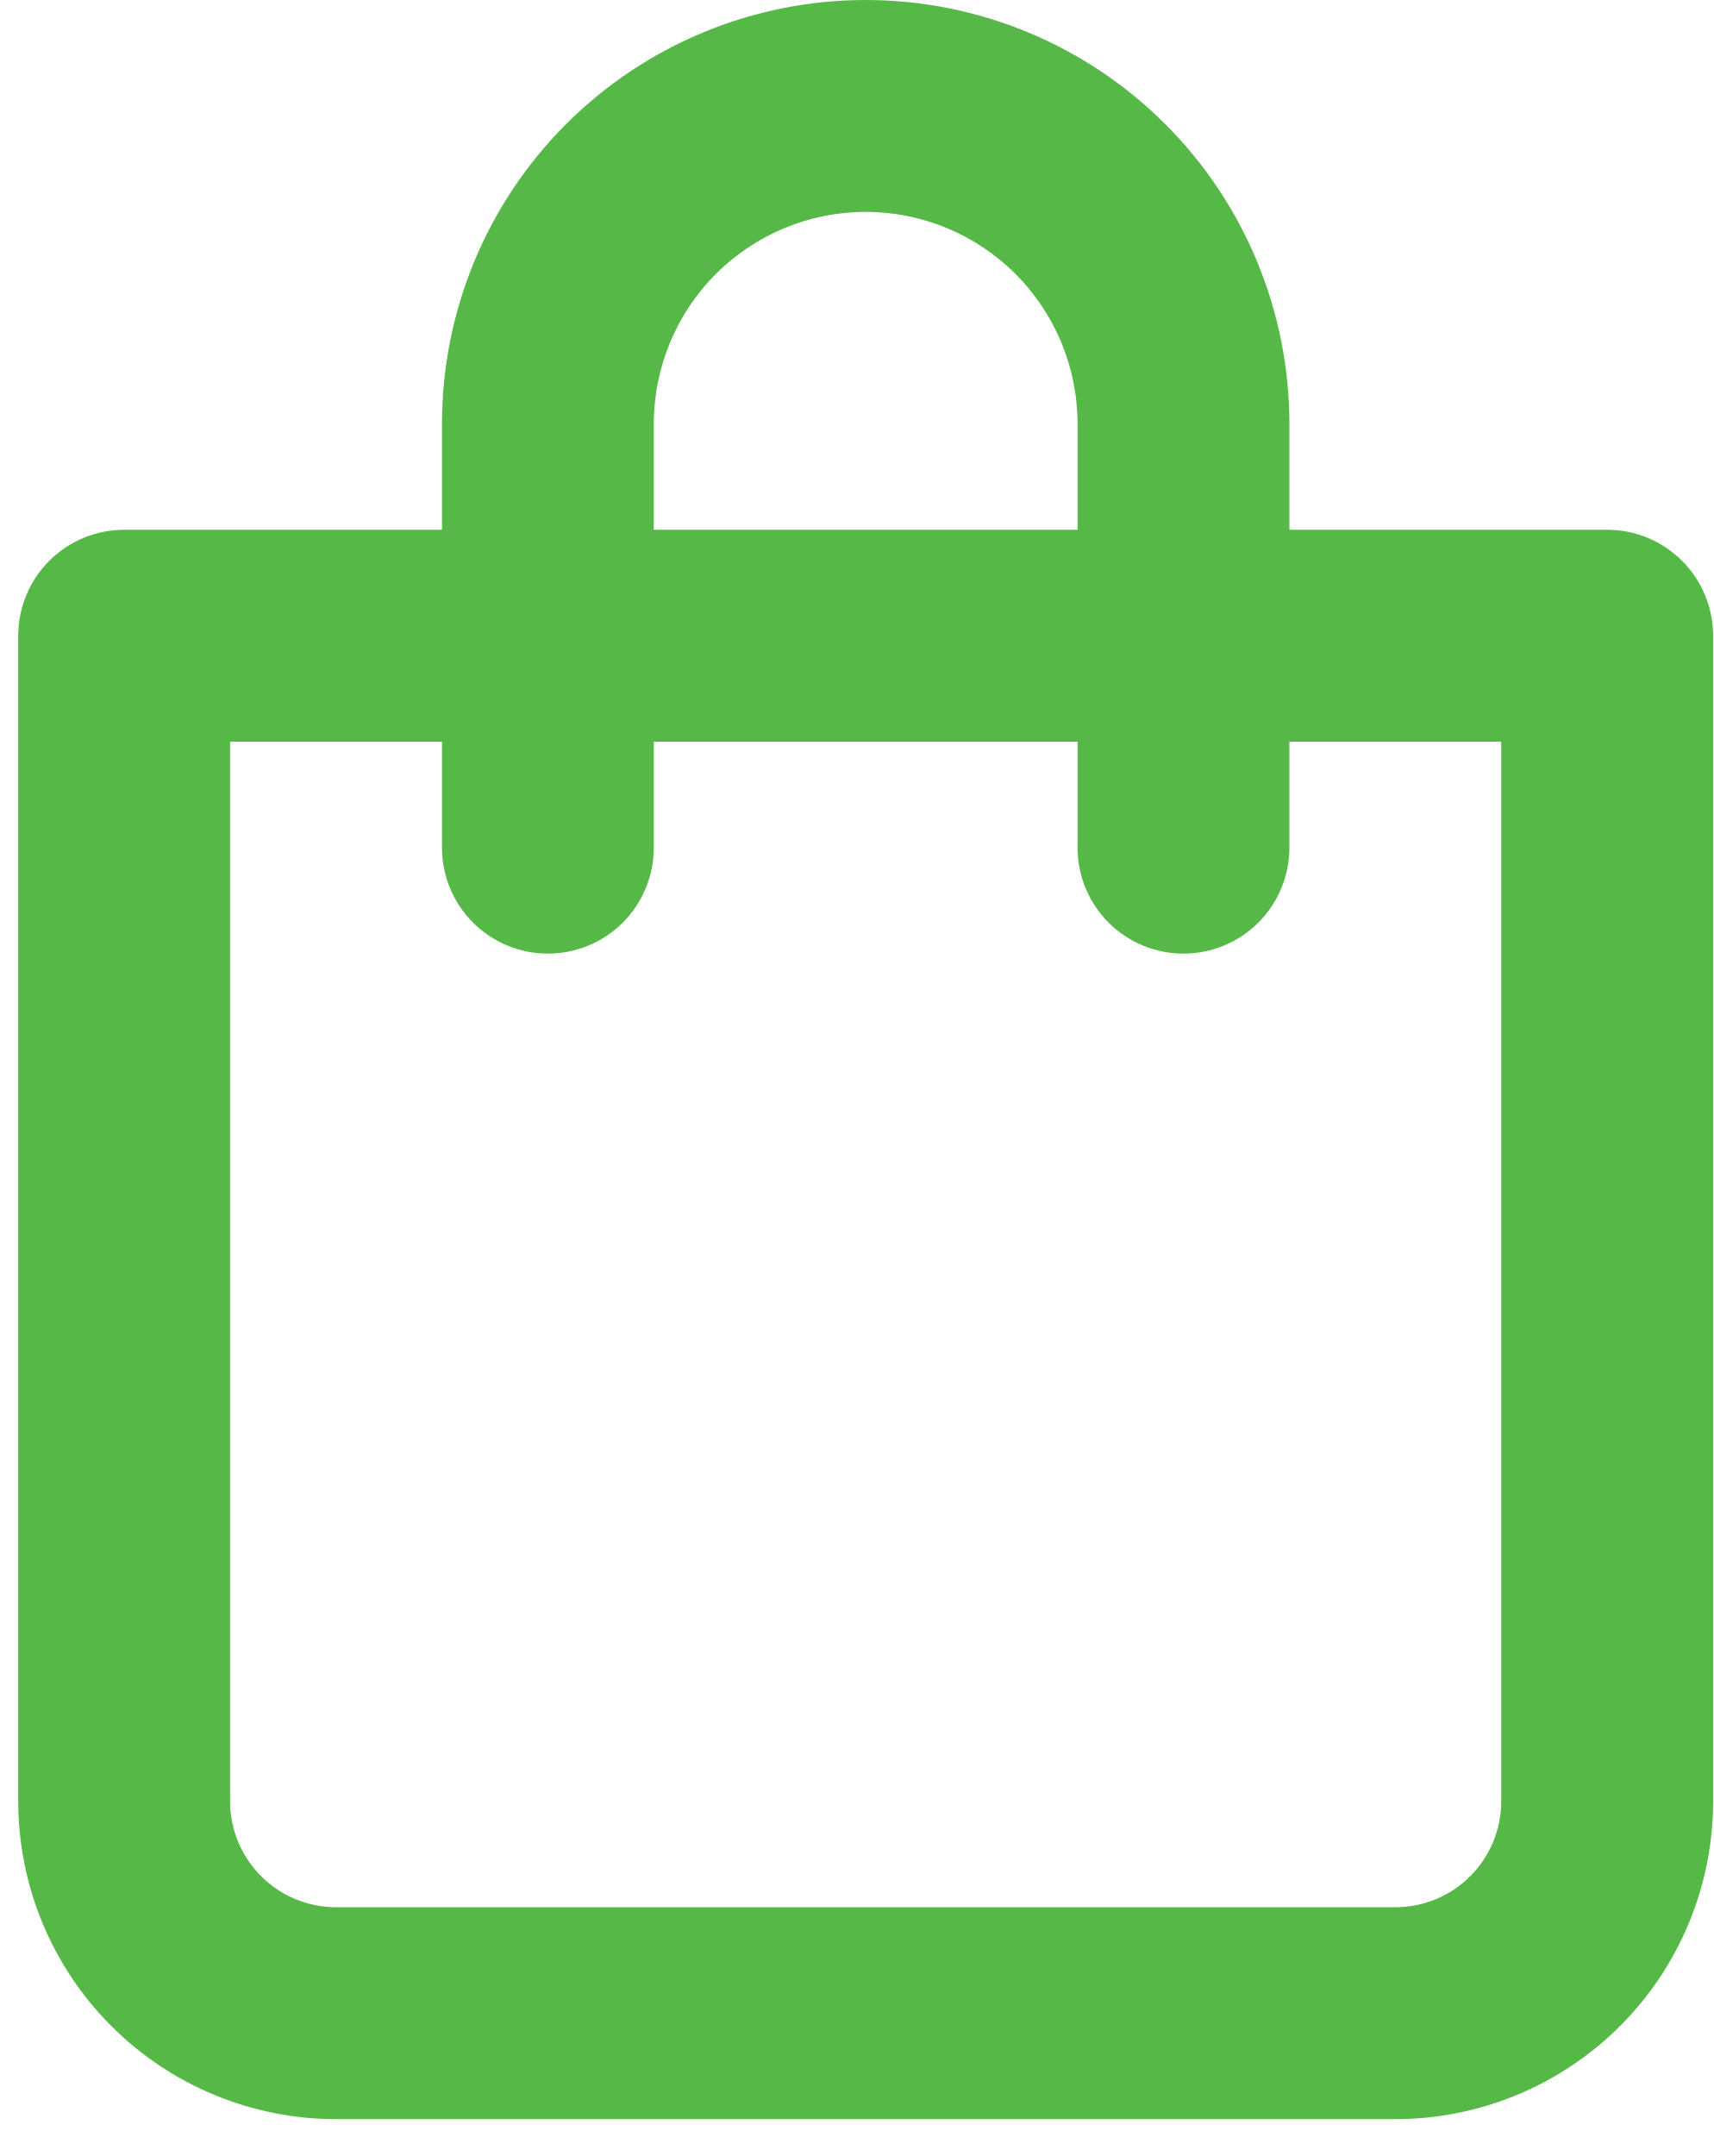
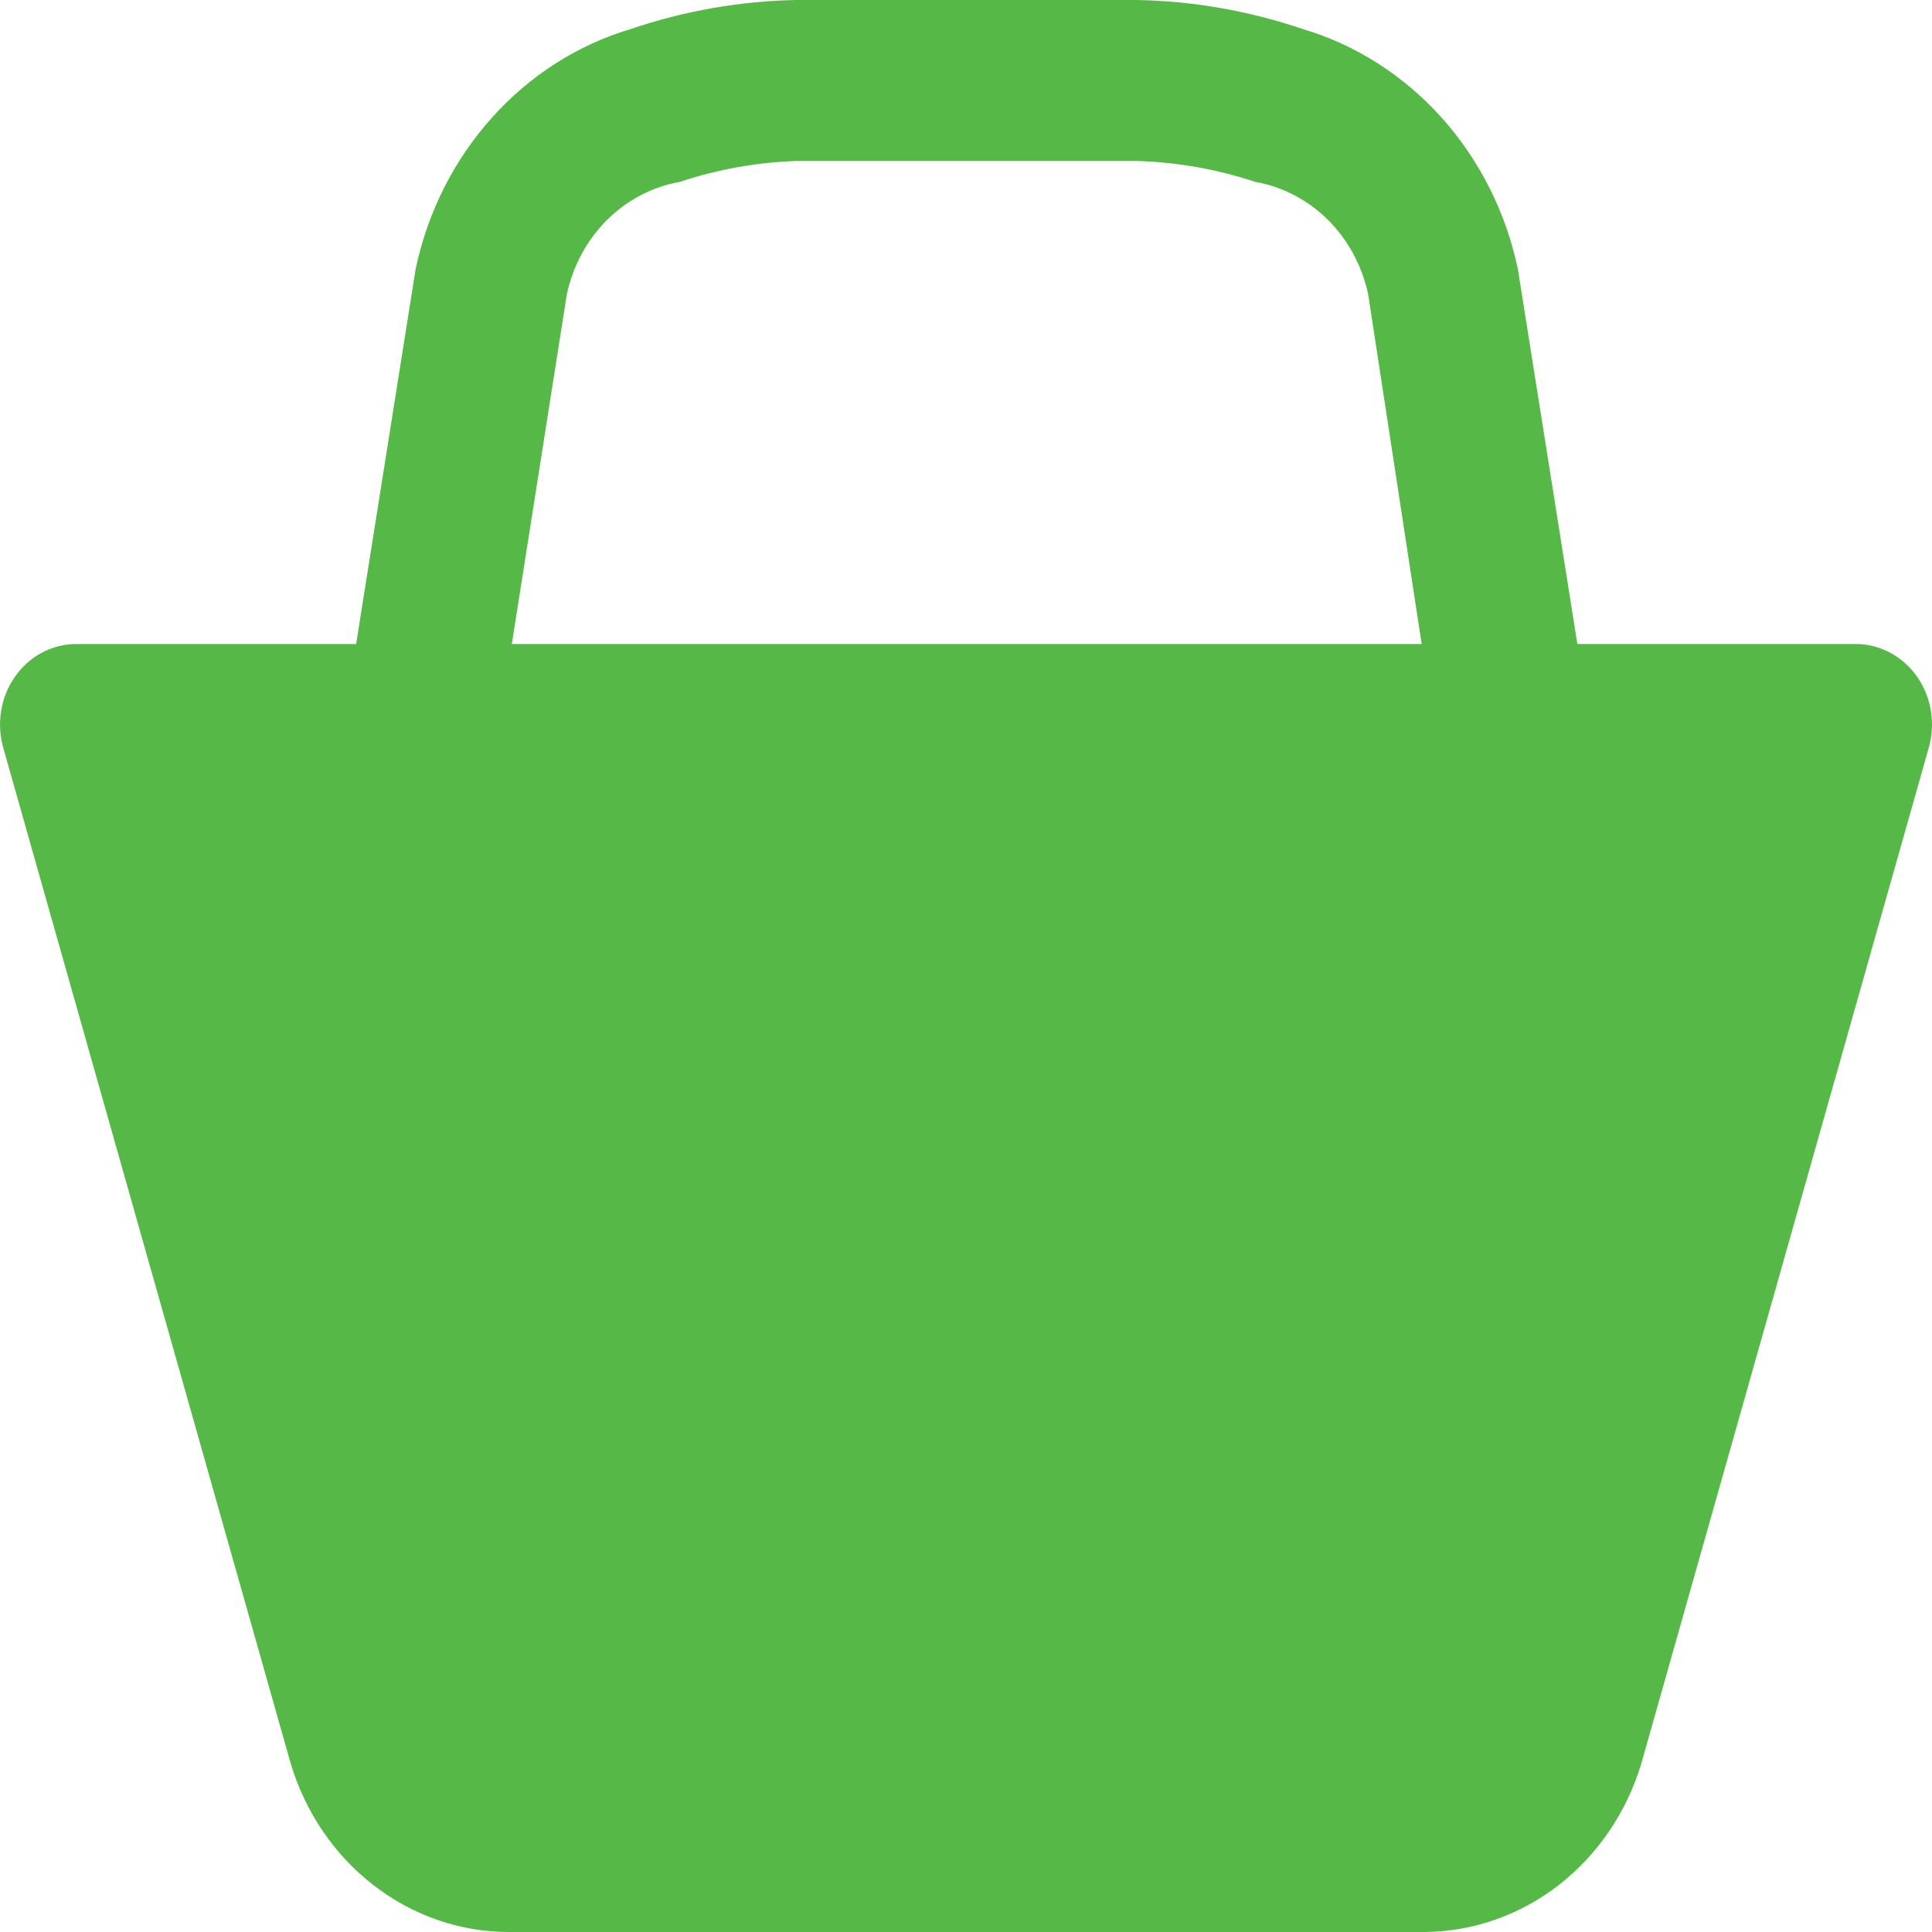
- <svg xmlns="http://www.w3.org/2000/svg" width="31" height="39" viewBox="0 0 31 39" fill="none">
-   <path d="M29.08 9.583H23.33V7.667C23.33 5.633 22.522 3.683 21.085 2.246C19.647 0.808 17.697 0 15.663 0C13.63 0 11.68 0.808 10.242 2.246C8.804 3.683 7.997 5.633 7.997 7.667V9.583H2.247C1.738 9.583 1.251 9.785 0.891 10.145C0.532 10.504 0.33 10.992 0.33 11.5V32.583C0.33 34.108 0.936 35.571 2.014 36.649C3.093 37.727 4.555 38.333 6.08 38.333H25.247C26.772 38.333 28.234 37.727 29.313 36.649C30.391 35.571 30.997 34.108 30.997 32.583V11.5C30.997 10.992 30.795 10.504 30.435 10.145C30.076 9.785 29.588 9.583 29.08 9.583ZM11.83 7.667C11.83 6.65 12.234 5.675 12.953 4.956C13.672 4.237 14.647 3.833 15.663 3.833C16.68 3.833 17.655 4.237 18.374 4.956C19.093 5.675 19.497 6.65 19.497 7.667V9.583H11.83V7.667ZM27.163 32.583C27.163 33.092 26.962 33.579 26.602 33.939C26.243 34.298 25.755 34.5 25.247 34.5H6.08C5.572 34.5 5.084 34.298 4.725 33.939C4.365 33.579 4.163 33.092 4.163 32.583V13.417H7.997V15.333C7.997 15.842 8.199 16.329 8.558 16.689C8.918 17.048 9.405 17.25 9.913 17.25C10.422 17.25 10.909 17.048 11.269 16.689C11.628 16.329 11.83 15.842 11.83 15.333V13.417H19.497V15.333C19.497 15.842 19.699 16.329 20.058 16.689C20.418 17.048 20.905 17.25 21.413 17.25C21.922 17.25 22.409 17.048 22.769 16.689C23.128 16.329 23.33 15.842 23.33 15.333V13.417H27.163V32.583Z" fill="#56B947" />
+ <svg xmlns="http://www.w3.org/2000/svg" width="27" height="27" viewBox="0 0 27 27" fill="none">
+   <path d="M25.948 9H22.044L21.212 3.757C21.044 2.964 20.676 2.234 20.147 1.644C19.617 1.053 18.946 0.625 18.204 0.405C17.459 0.152 16.683 0.016 15.9 0H11.121C10.339 0.016 9.562 0.152 8.817 0.405C8.076 0.625 7.404 1.053 6.875 1.644C6.345 2.234 5.977 2.964 5.809 3.757L4.977 9H1.073C0.905 8.999 0.739 9.04 0.589 9.119C0.439 9.198 0.308 9.314 0.209 9.457C0.109 9.599 0.042 9.765 0.015 9.939C-0.013 10.114 -0.001 10.293 0.049 10.463L4.06 24.637C4.264 25.322 4.67 25.921 5.219 26.345C5.767 26.77 6.43 27 7.111 27H19.911C20.588 26.995 21.246 26.763 21.79 26.339C22.334 25.914 22.737 25.319 22.94 24.637L26.951 10.463C27.001 10.295 27.013 10.118 26.986 9.945C26.96 9.772 26.895 9.608 26.798 9.466C26.7 9.324 26.573 9.208 26.425 9.127C26.278 9.046 26.114 9.002 25.948 9ZM7.153 9L7.921 4.117C8.005 3.719 8.201 3.356 8.482 3.075C8.763 2.795 9.118 2.609 9.5 2.542C10.025 2.367 10.571 2.27 11.121 2.25H15.9C16.457 2.268 17.009 2.365 17.543 2.542C17.925 2.609 18.279 2.795 18.561 3.075C18.842 3.356 19.037 3.719 19.121 4.117L19.868 9H7.068H7.153Z" fill="#56B947" />
</svg>
